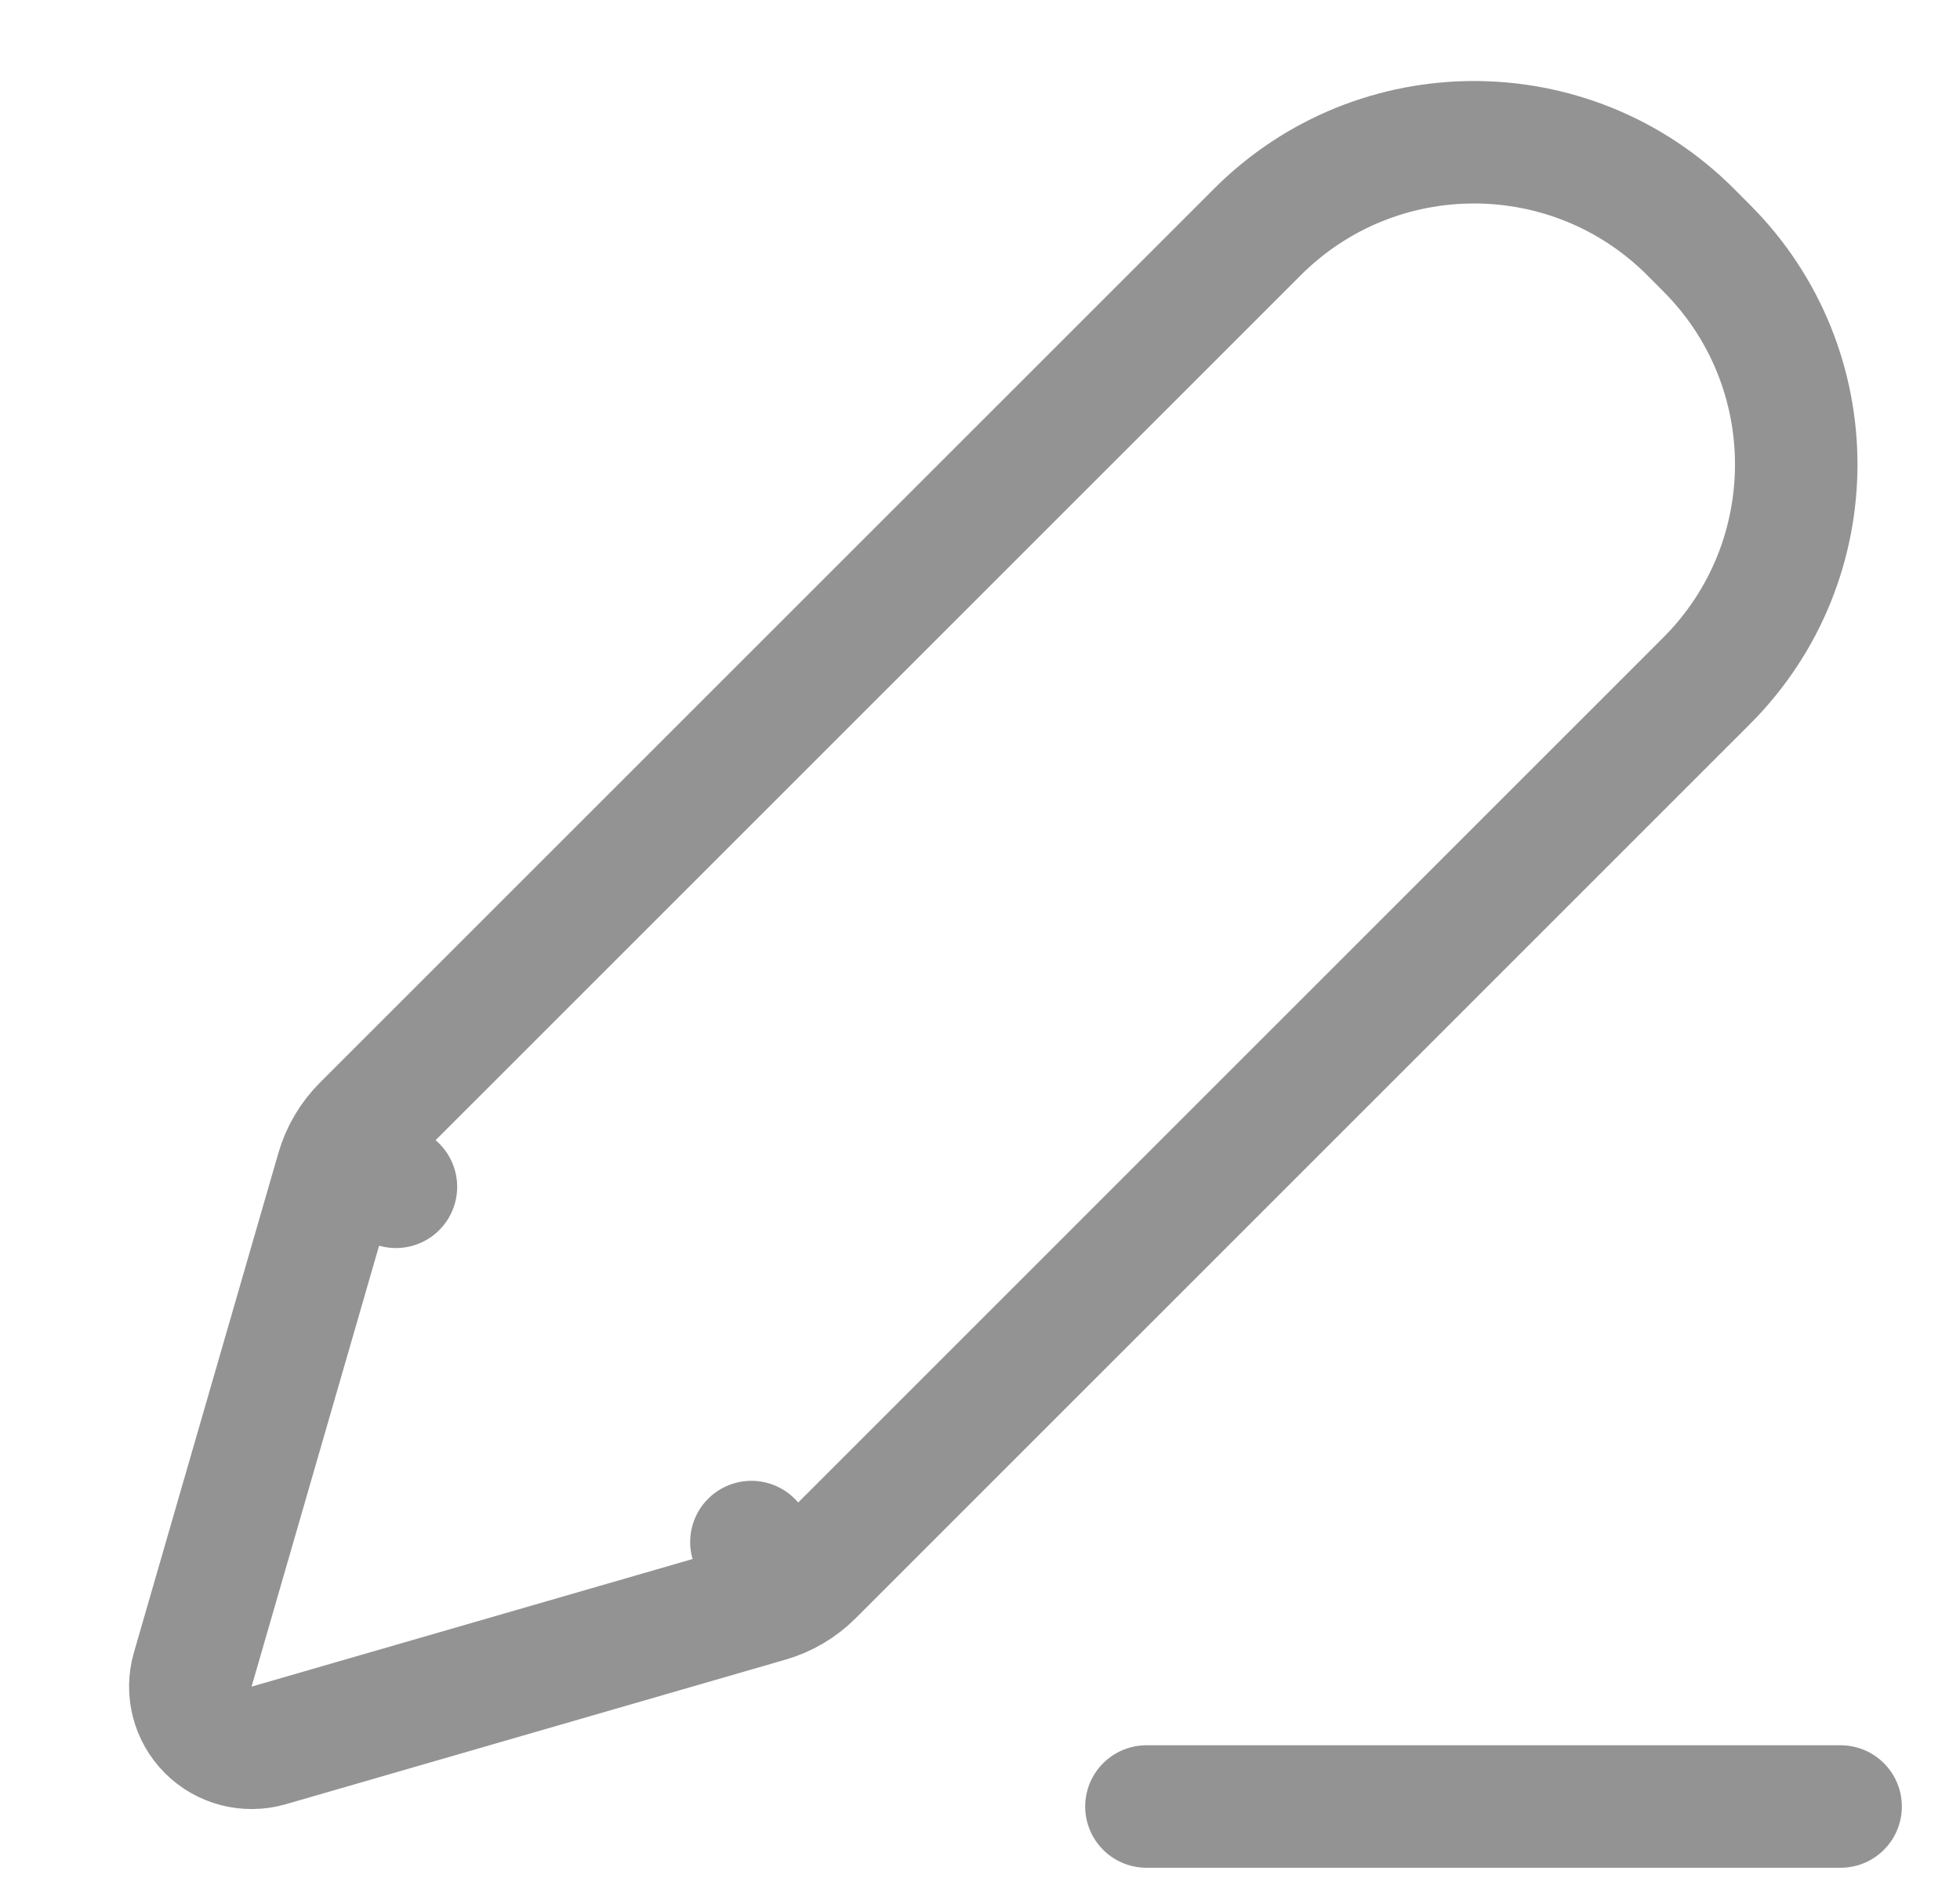
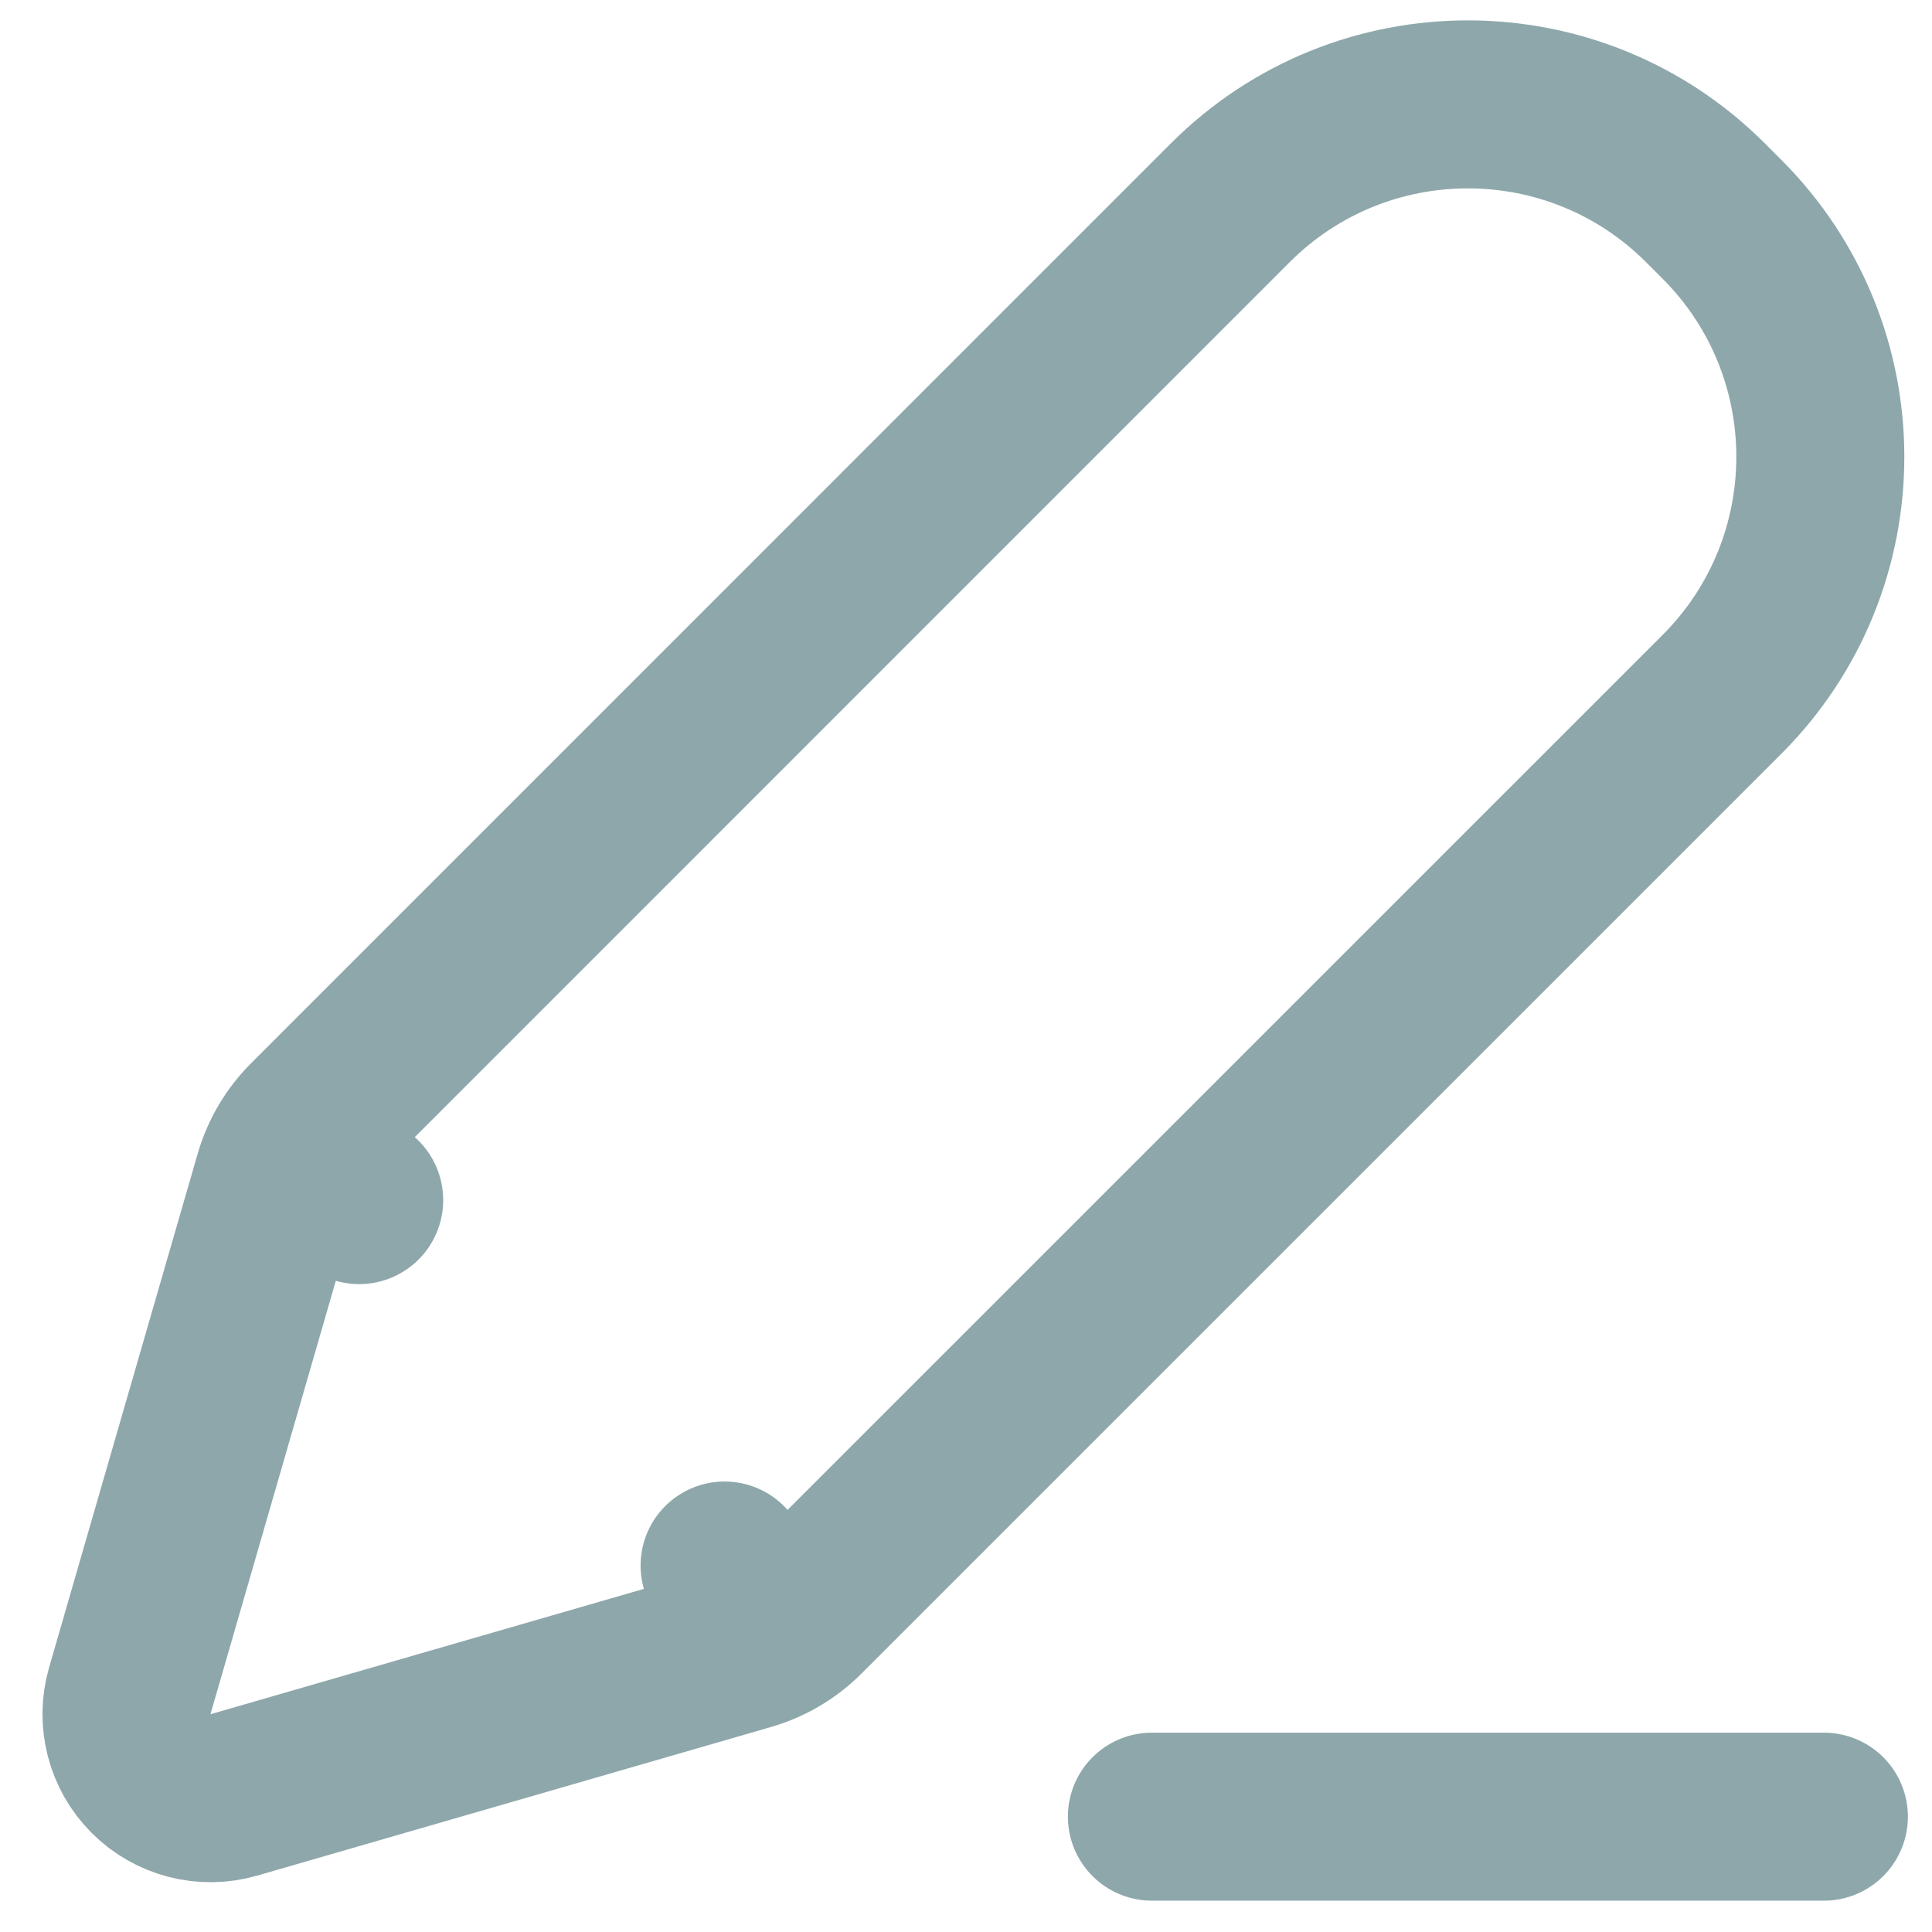
- <svg xmlns="http://www.w3.org/2000/svg" width="24" height="23" viewBox="0 0 24 23" fill="none">
-   <path d="M2.36 20.449C2.284 20.711 2.357 20.994 2.55 21.187C2.743 21.381 3.026 21.453 3.289 21.378L9.409 19.607L9.201 18.887L9.409 19.607C9.612 19.549 9.796 19.44 9.946 19.291L20.896 8.34C22.361 6.875 22.361 4.501 20.896 3.037L20.701 2.841C19.236 1.376 16.862 1.376 15.397 2.841L4.447 13.791C4.298 13.941 4.189 14.125 4.13 14.328L4.848 14.536L4.13 14.328L2.36 20.449Z" stroke="#939393" stroke-width="1.5" stroke-linecap="round" stroke-linejoin="round" />
-   <line x1="14.038" y1="22.126" x2="22.538" y2="22.126" stroke="#939393" stroke-width="1.5" stroke-linecap="round" />
+ <svg xmlns="http://www.w3.org/2000/svg" width="23" height="23" viewBox="0 0 23 23" fill="none">
+   <path d="M1.545 20.129C1.444 20.479 1.541 20.857 1.799 21.114C2.056 21.372 2.434 21.469 2.784 21.368L8.904 19.598L8.626 18.637L8.904 19.598C9.148 19.527 9.369 19.396 9.548 19.217L20.499 8.267C22.061 6.705 22.061 4.172 20.499 2.61L20.303 2.414C18.741 0.852 16.208 0.852 14.646 2.414L3.696 13.365C3.517 13.544 3.386 13.765 3.315 14.009L4.276 14.287L3.315 14.009L1.545 20.129Z" stroke="#8EA7AB" stroke-width="2" stroke-linecap="round" stroke-linejoin="round" />
+   <line x1="13.713" y1="21.627" x2="21.713" y2="21.627" stroke="#8EA7AB" stroke-width="2" stroke-linecap="round" />
</svg>
